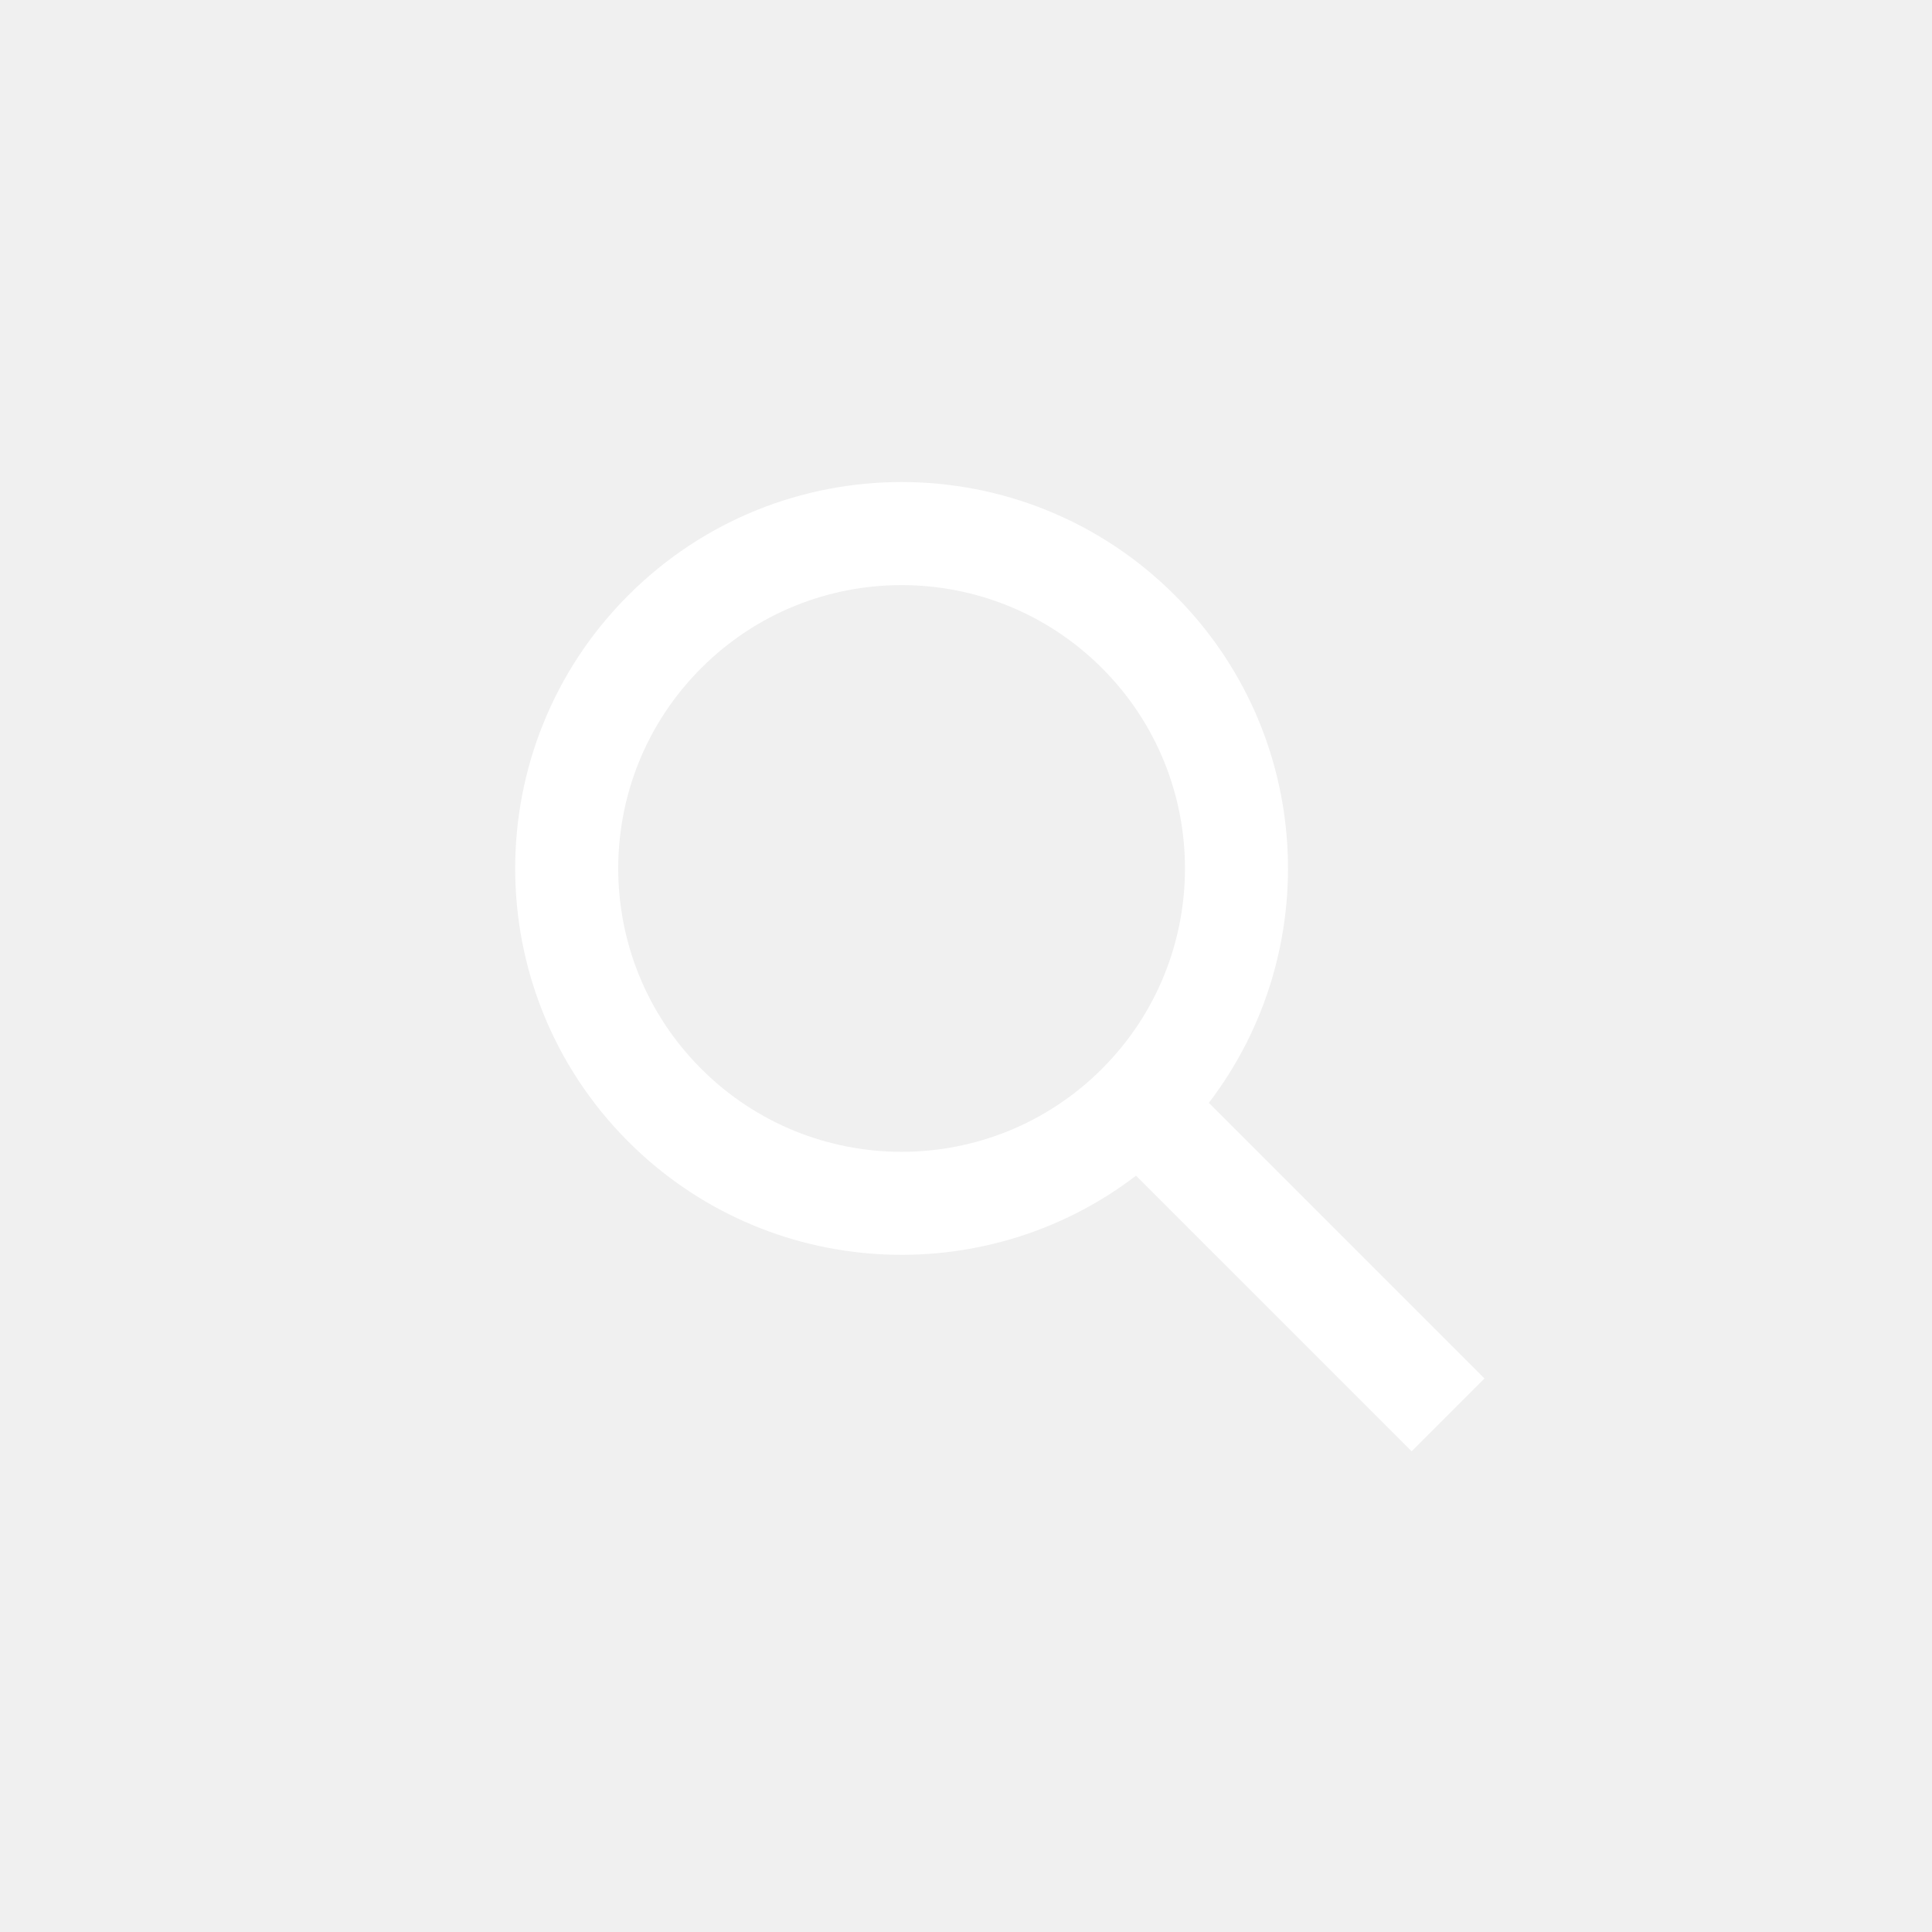
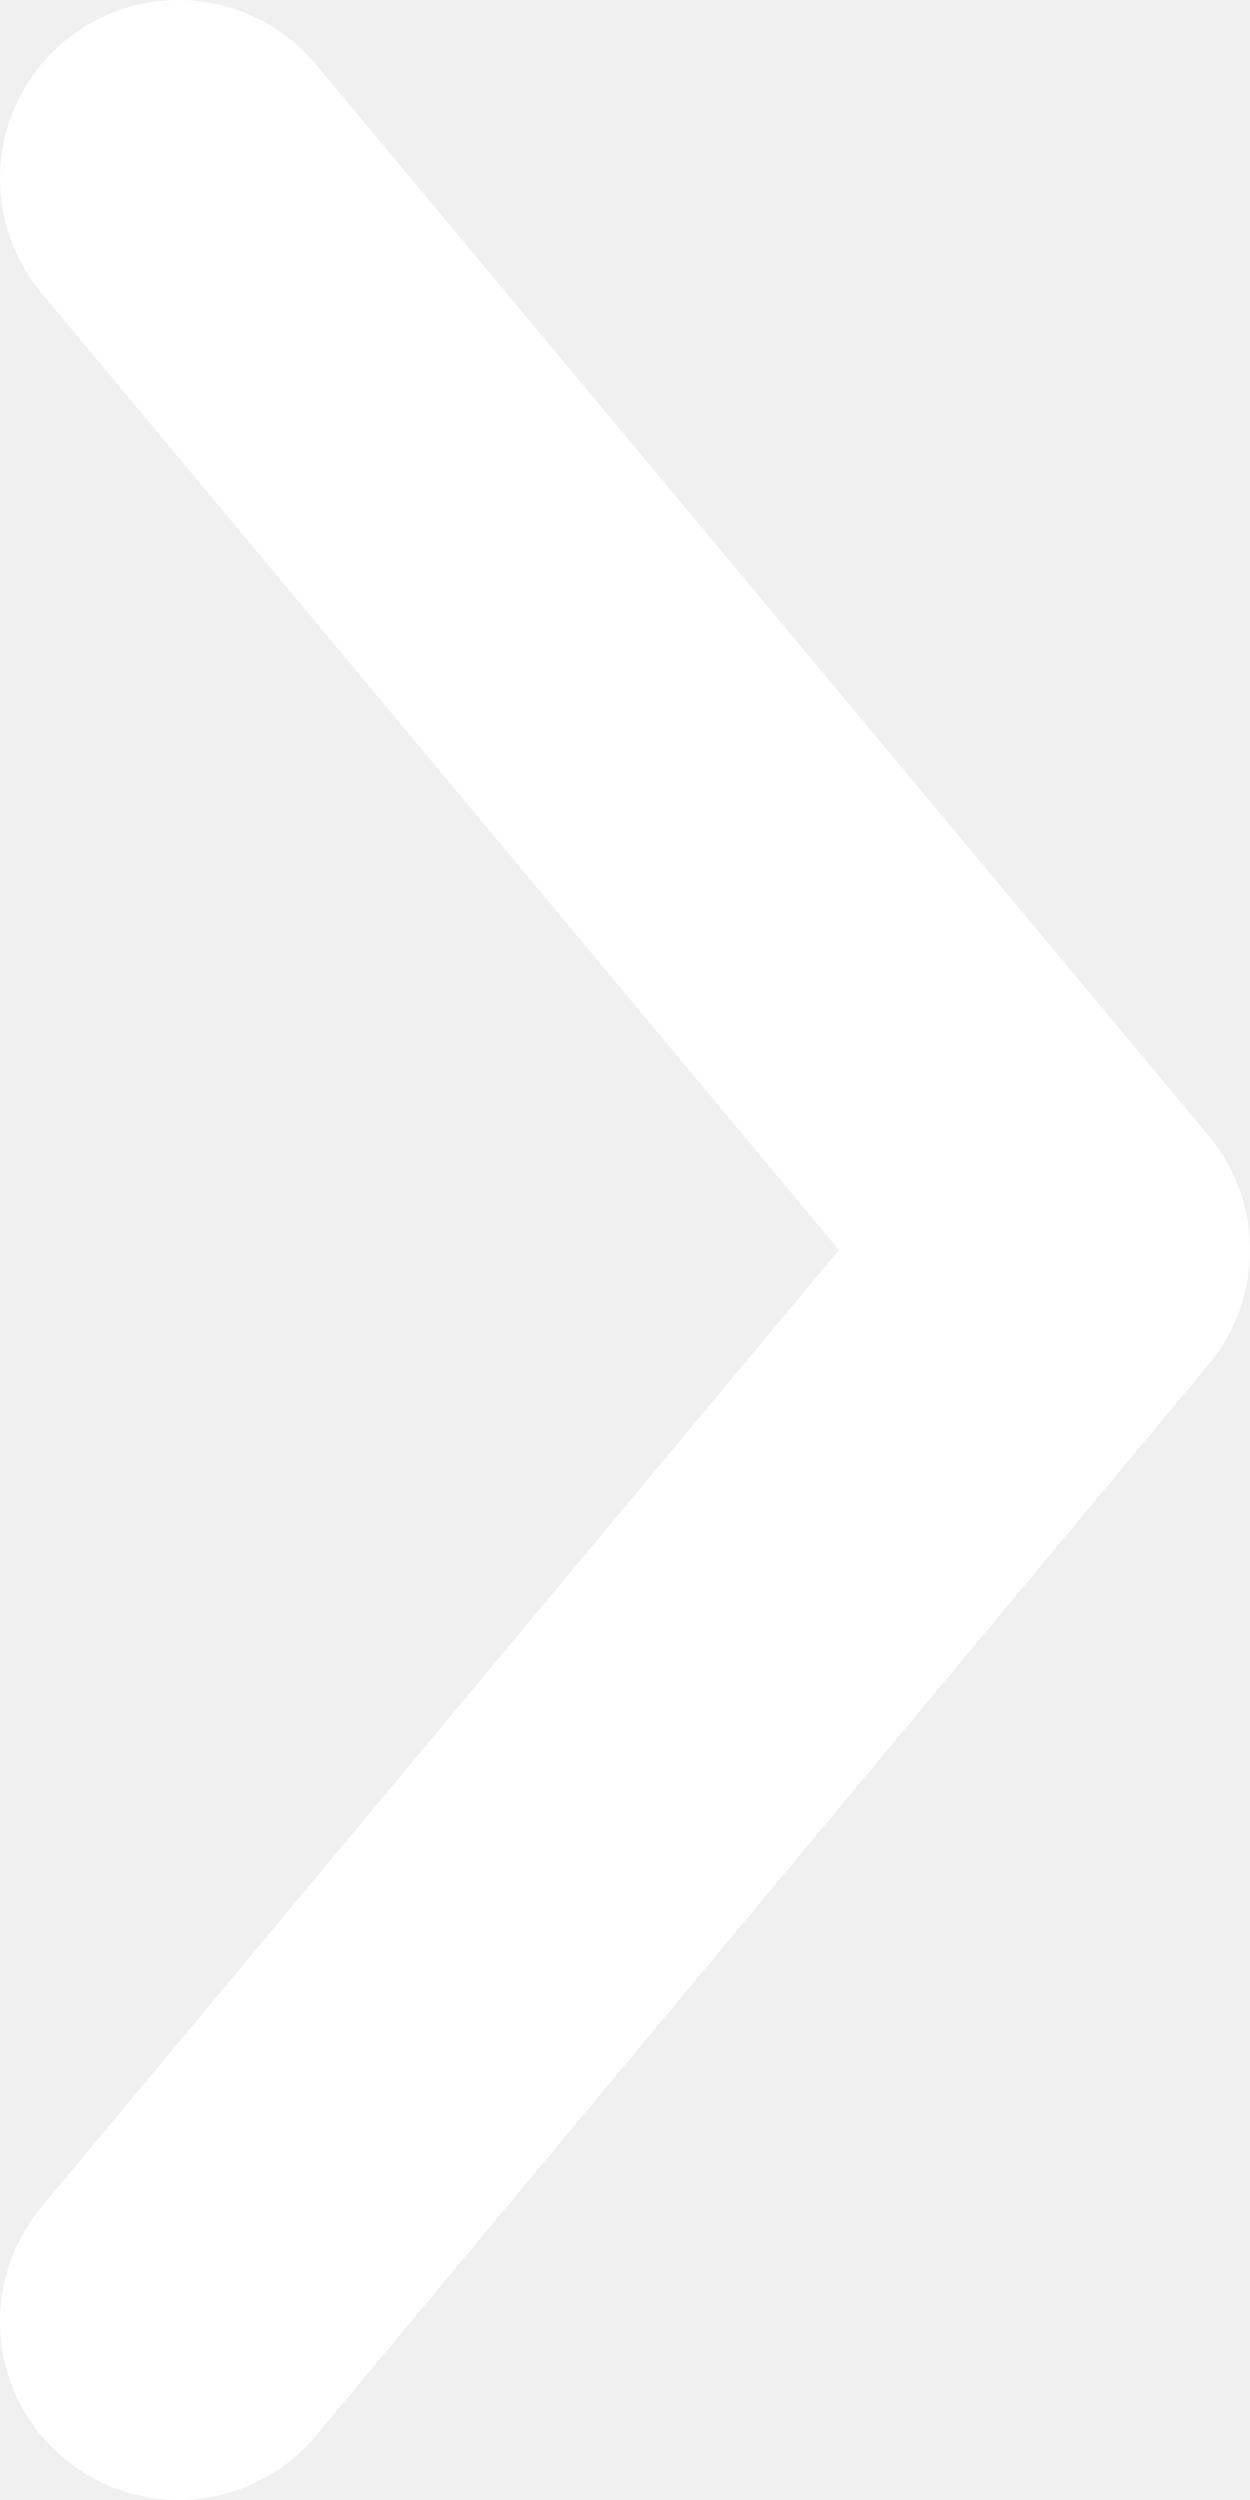
- <svg xmlns="http://www.w3.org/2000/svg" width="30" height="30" viewBox="0 0 30 30" fill="none">
-   <path fill-rule="evenodd" clip-rule="evenodd" d="M17.111 16.597C15.393 18.315 12.607 18.315 10.889 16.597C9.17 14.878 9.17 12.092 10.889 10.374C12.607 8.656 15.393 8.656 17.111 10.374C18.83 12.092 18.83 14.878 17.111 16.597ZM17.64 18.256C15.287 20.055 11.909 19.879 9.757 17.728C7.414 15.385 7.414 11.586 9.757 9.243C12.101 6.899 15.899 6.899 18.243 9.243C20.394 11.394 20.57 14.772 18.771 17.125L23.051 21.405L21.92 22.536L17.64 18.256Z" fill="white" />
+ <svg xmlns="http://www.w3.org/2000/svg" width="7" height="14" viewBox="0 0 7 14" fill="none">
+   <path d="M1 13L6 7L1 1" stroke="white" stroke-width="2" stroke-linecap="round" stroke-linejoin="round" />
</svg>
